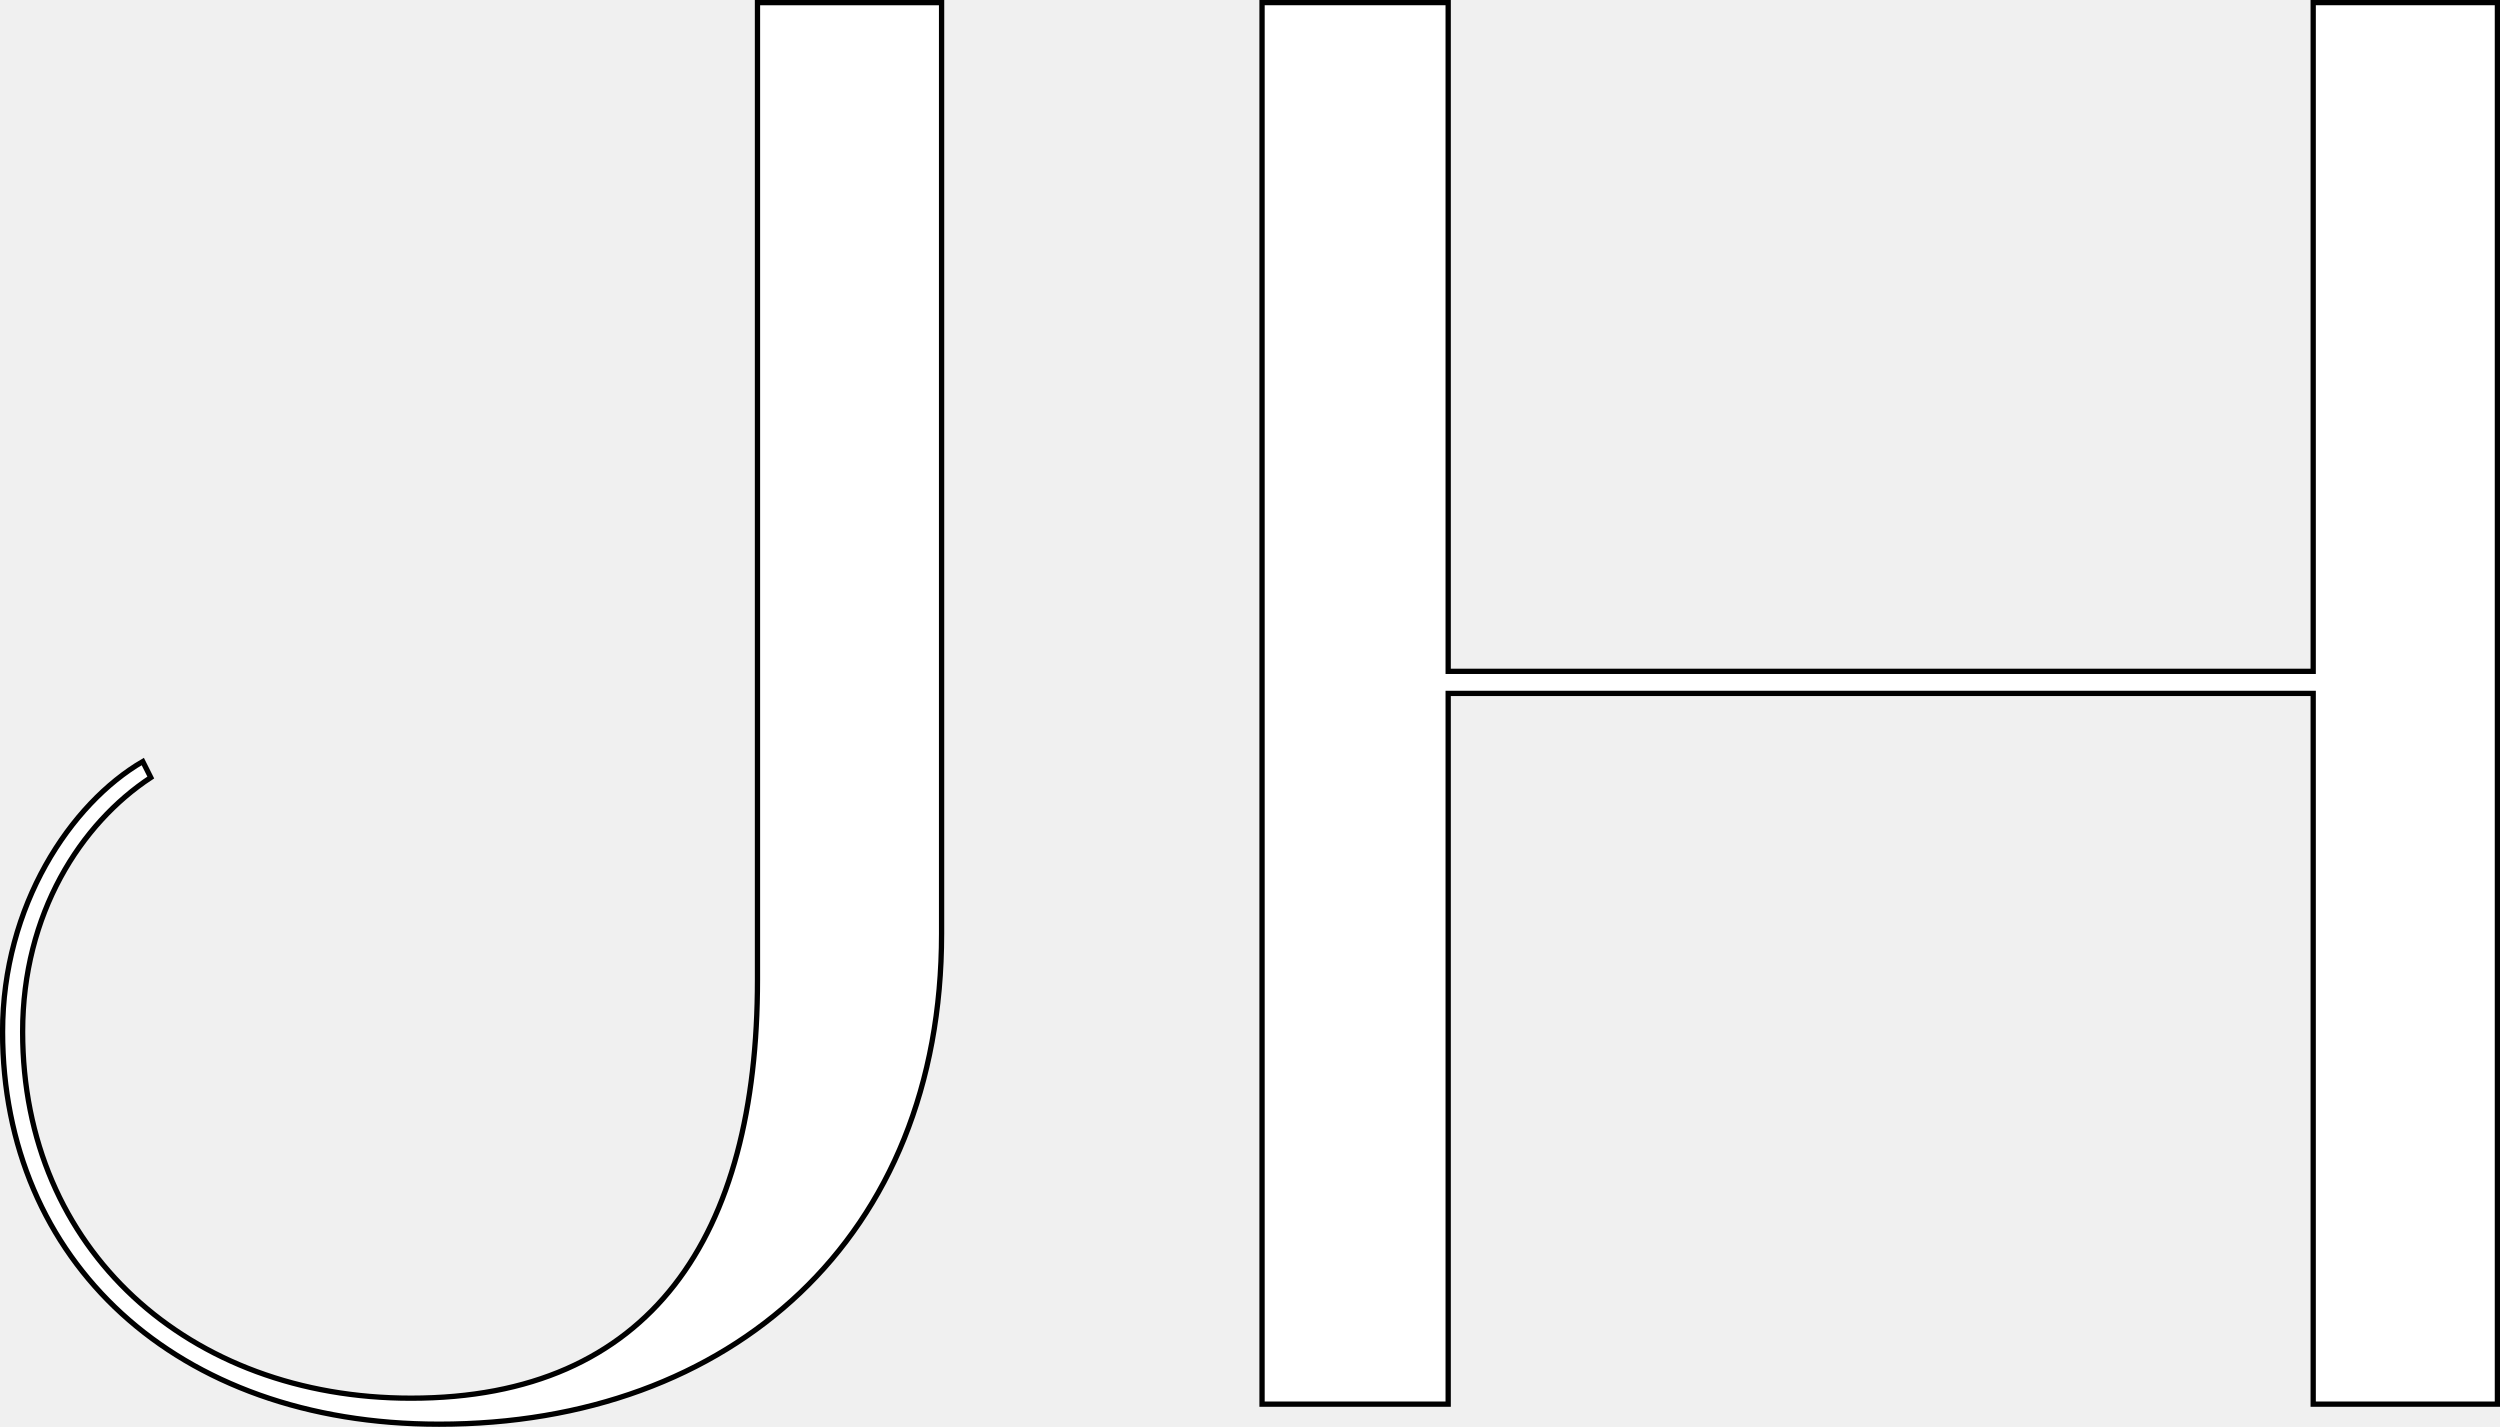
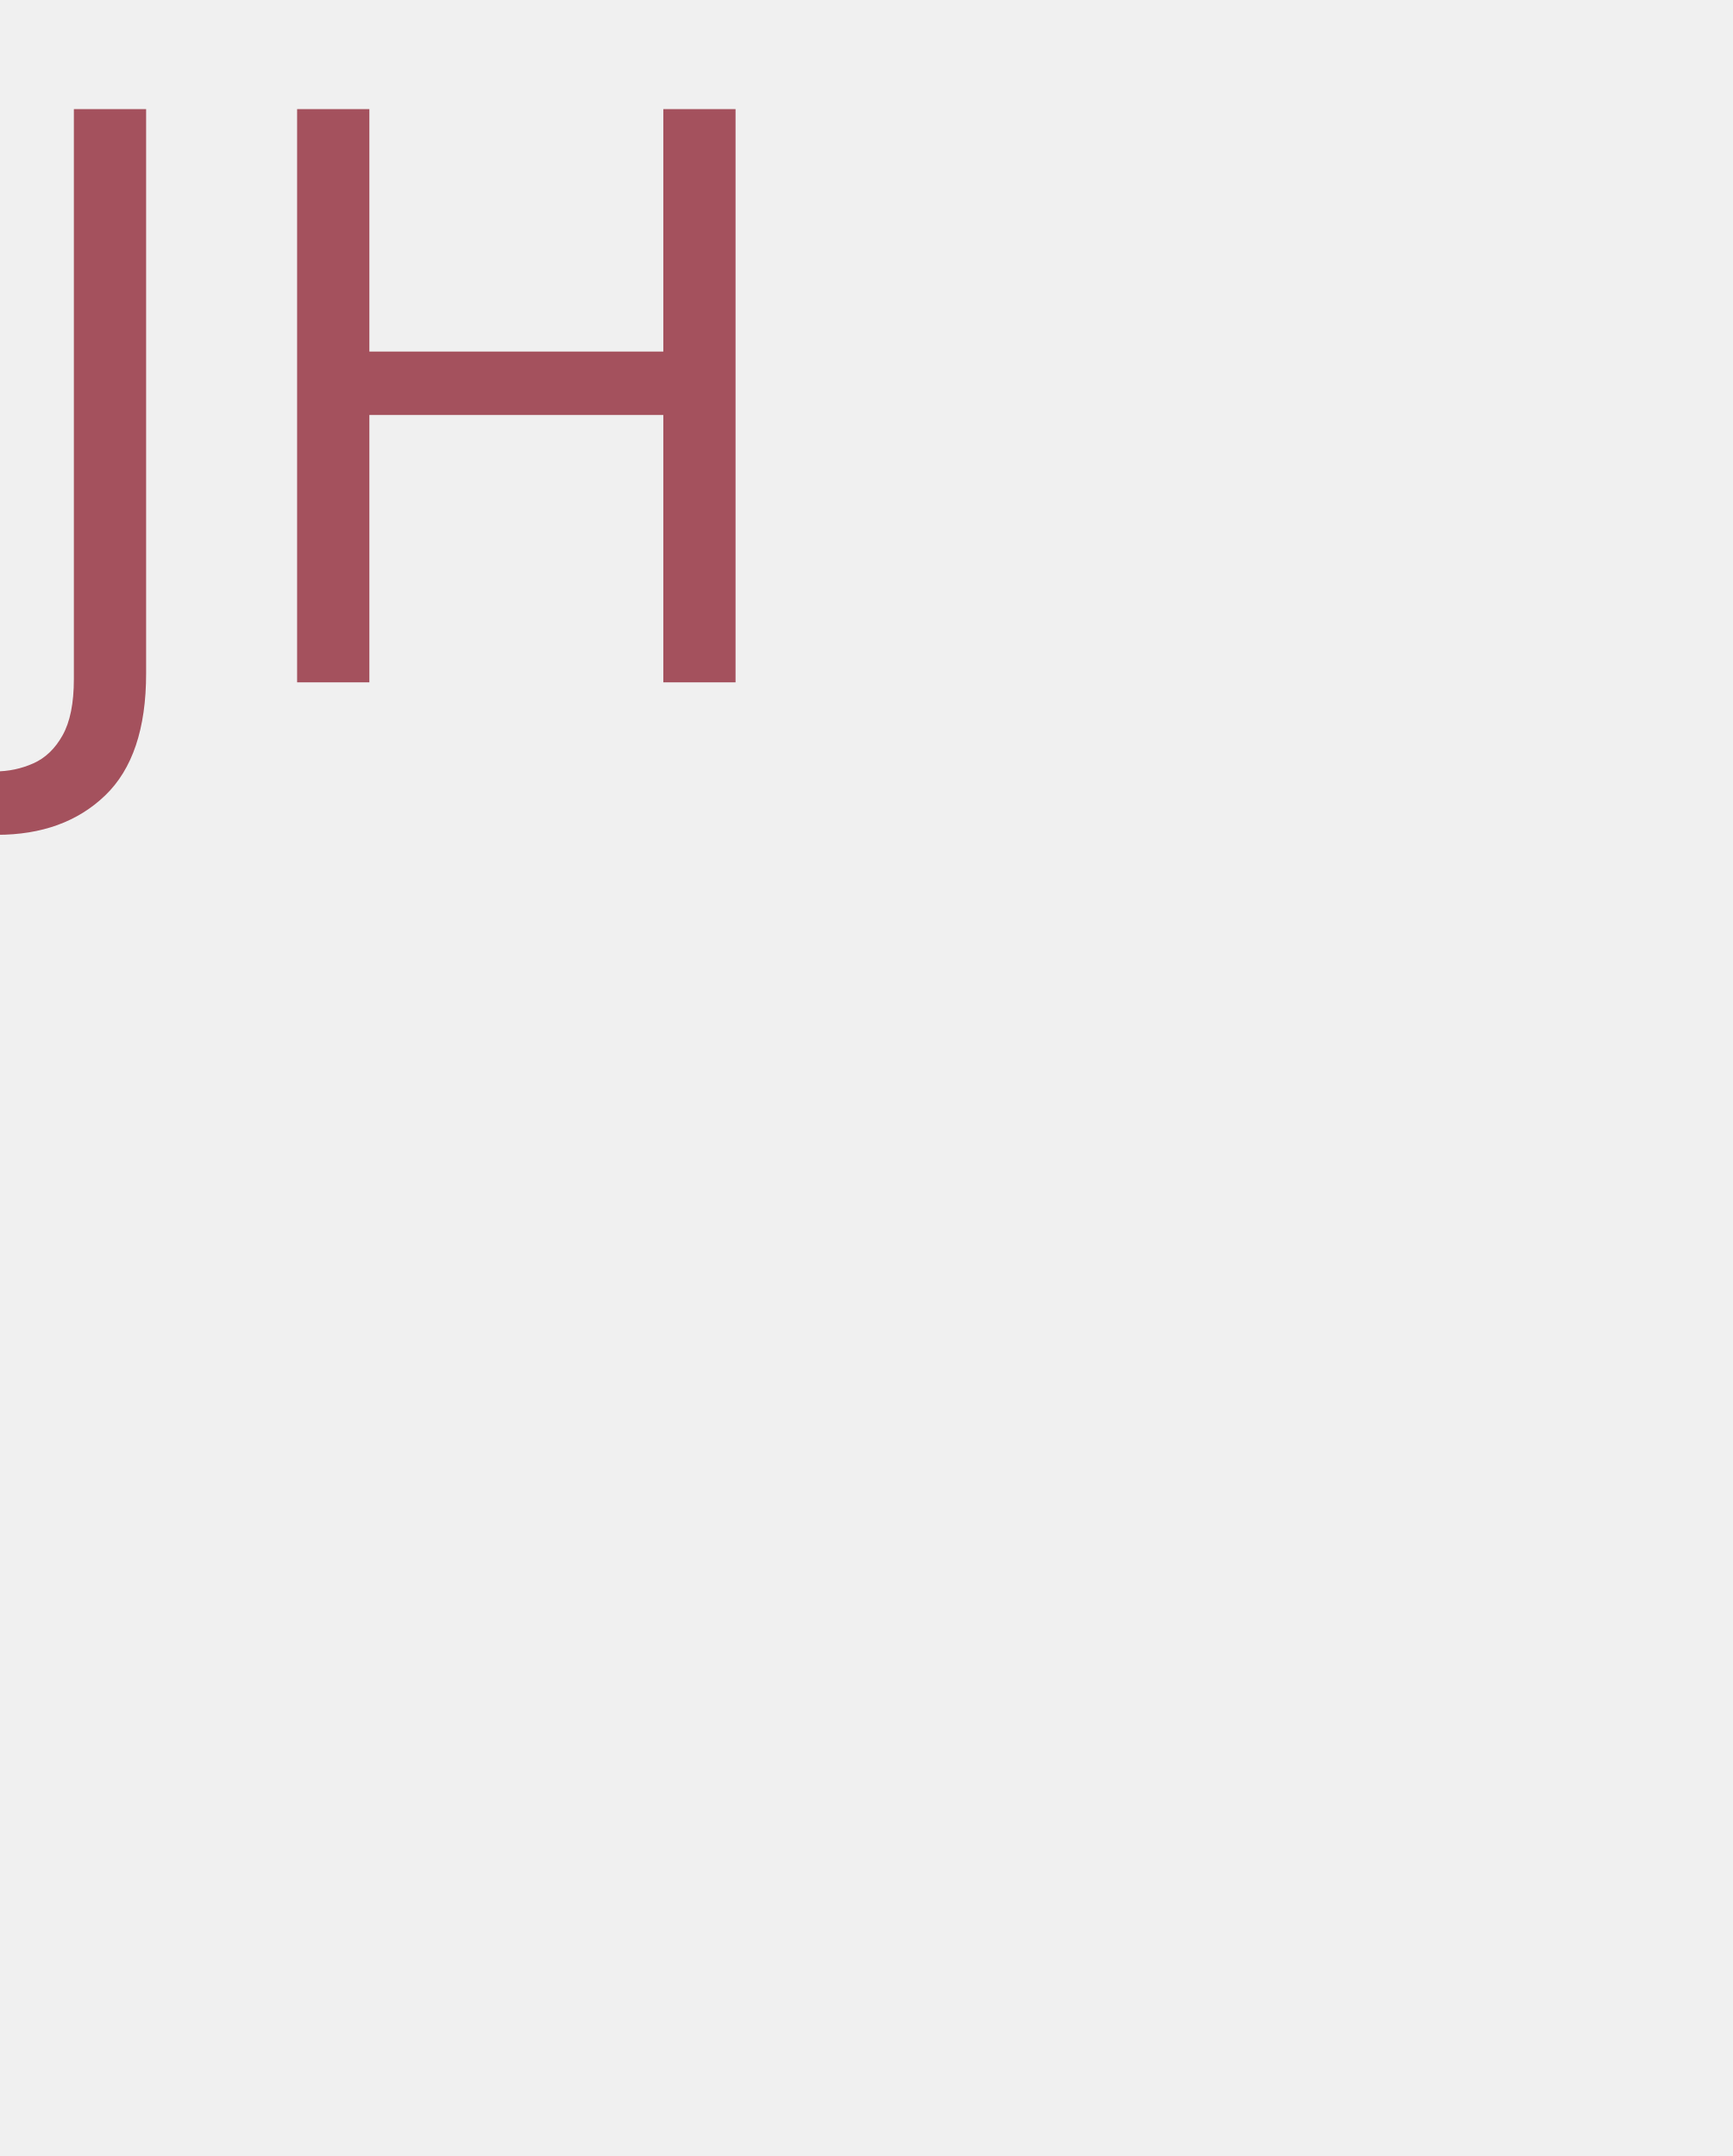
- <svg xmlns="http://www.w3.org/2000/svg" id="Layer_1" data-name="Layer 1" width="222.02" height="126.71" viewBox="0 0 222.02 126.71">
-   <g>
-     <path d="M100.48,78.25h16.35v82.69c0,27-18.66,43.56-44.63,43.56-23.47,0-38.76-14.58-38.76-34.85,0-11.2,6.05-20.27,12.45-24l.71,1.42c-6.22,4.09-11.38,12.09-11.38,22.58,0,19.38,14.76,32.54,34.49,32.54,21.34,0,30.77-14.4,30.77-37.16Z" transform="translate(-33.21 -78.02)" fill="#fff" stroke="#000" stroke-miterlimit="10" stroke-width="0.47" />
-     <path d="M145.29,78.25h16.53v59.39h76.82V78.25H255V202.72H238.64V139.6H161.82v63.12H145.29Z" transform="translate(-33.21 -78.02)" fill="#fff" stroke="#000" stroke-miterlimit="10" stroke-width="0.47" />
-   </g>
+ <svg xmlns="http://www.w3.org/2000/svg" id="Layer_1" data-name="Layer 1" viewBox="0 0 383.61 477.57">
+   <defs>
+     <style>.cls-1{font-size:177.82px;fill:#a4515d;font-family:DomaineSansDisplay-RegularTest, Domaine Sans Display Test;}</style>
+   </defs>
+   <text x="-29.53" y="-51.58" />
+   <text class="cls-1" transform="translate(0 151.14)">JH</text>
</svg>
